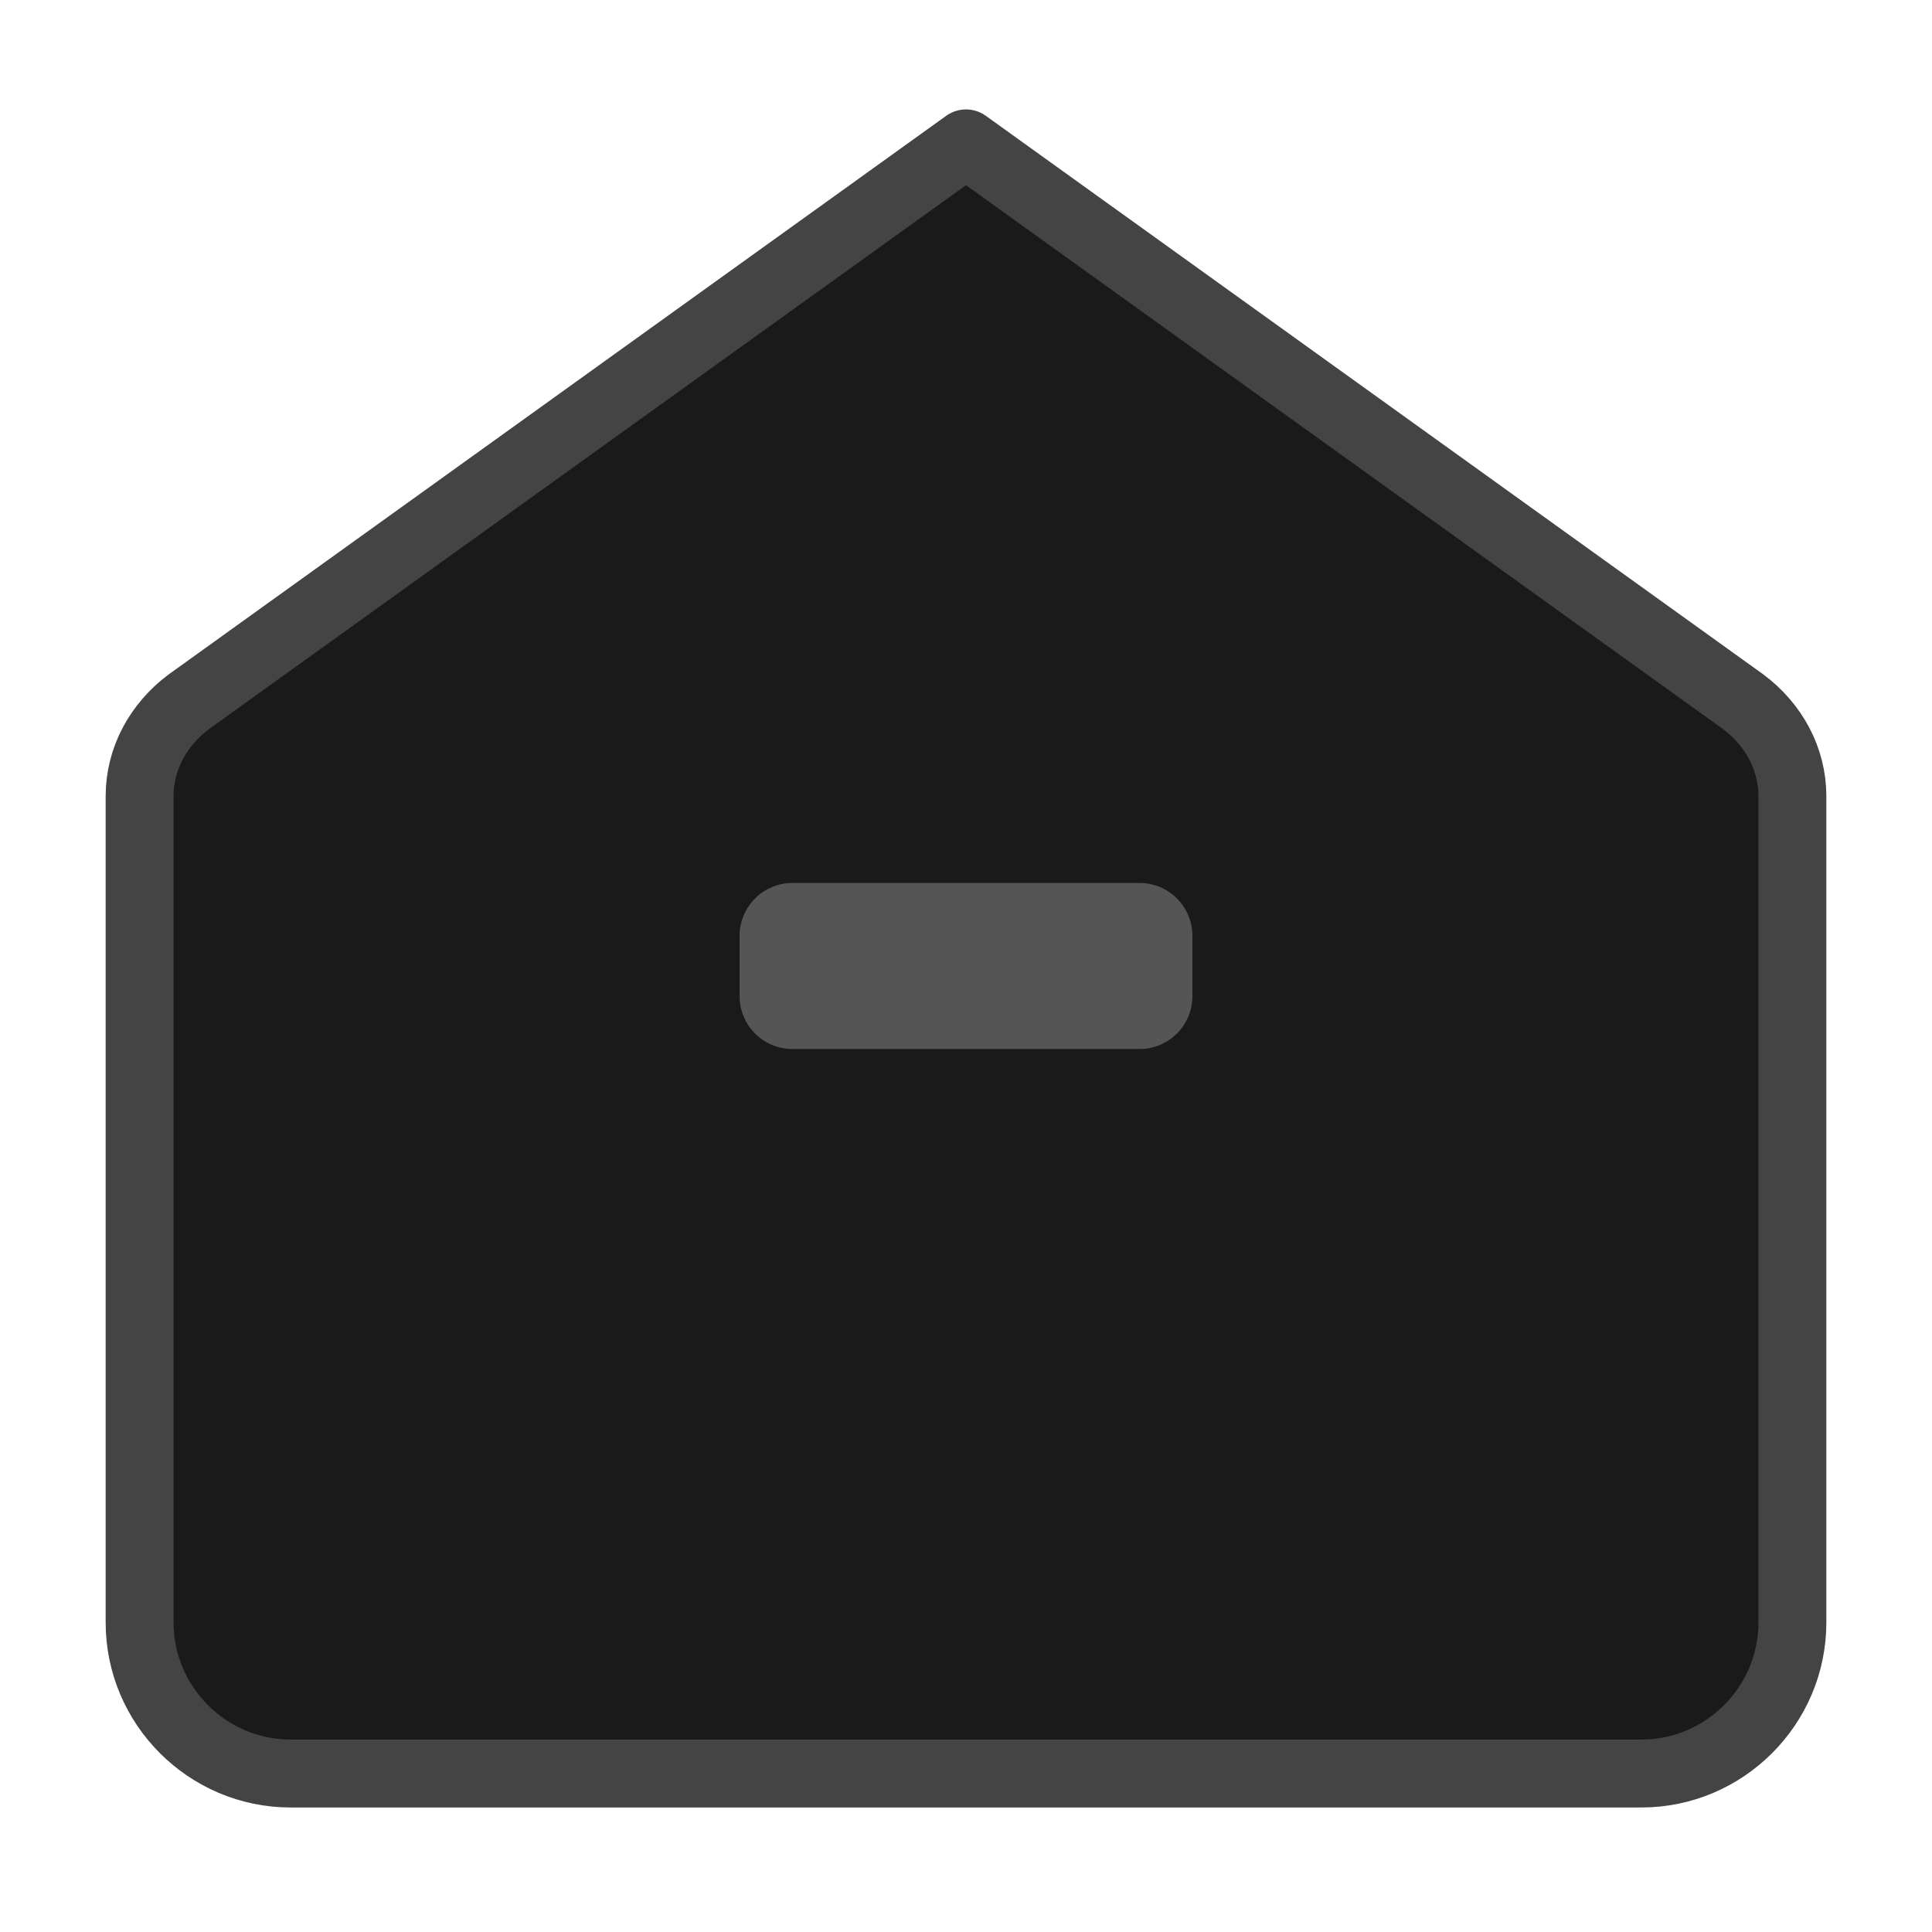
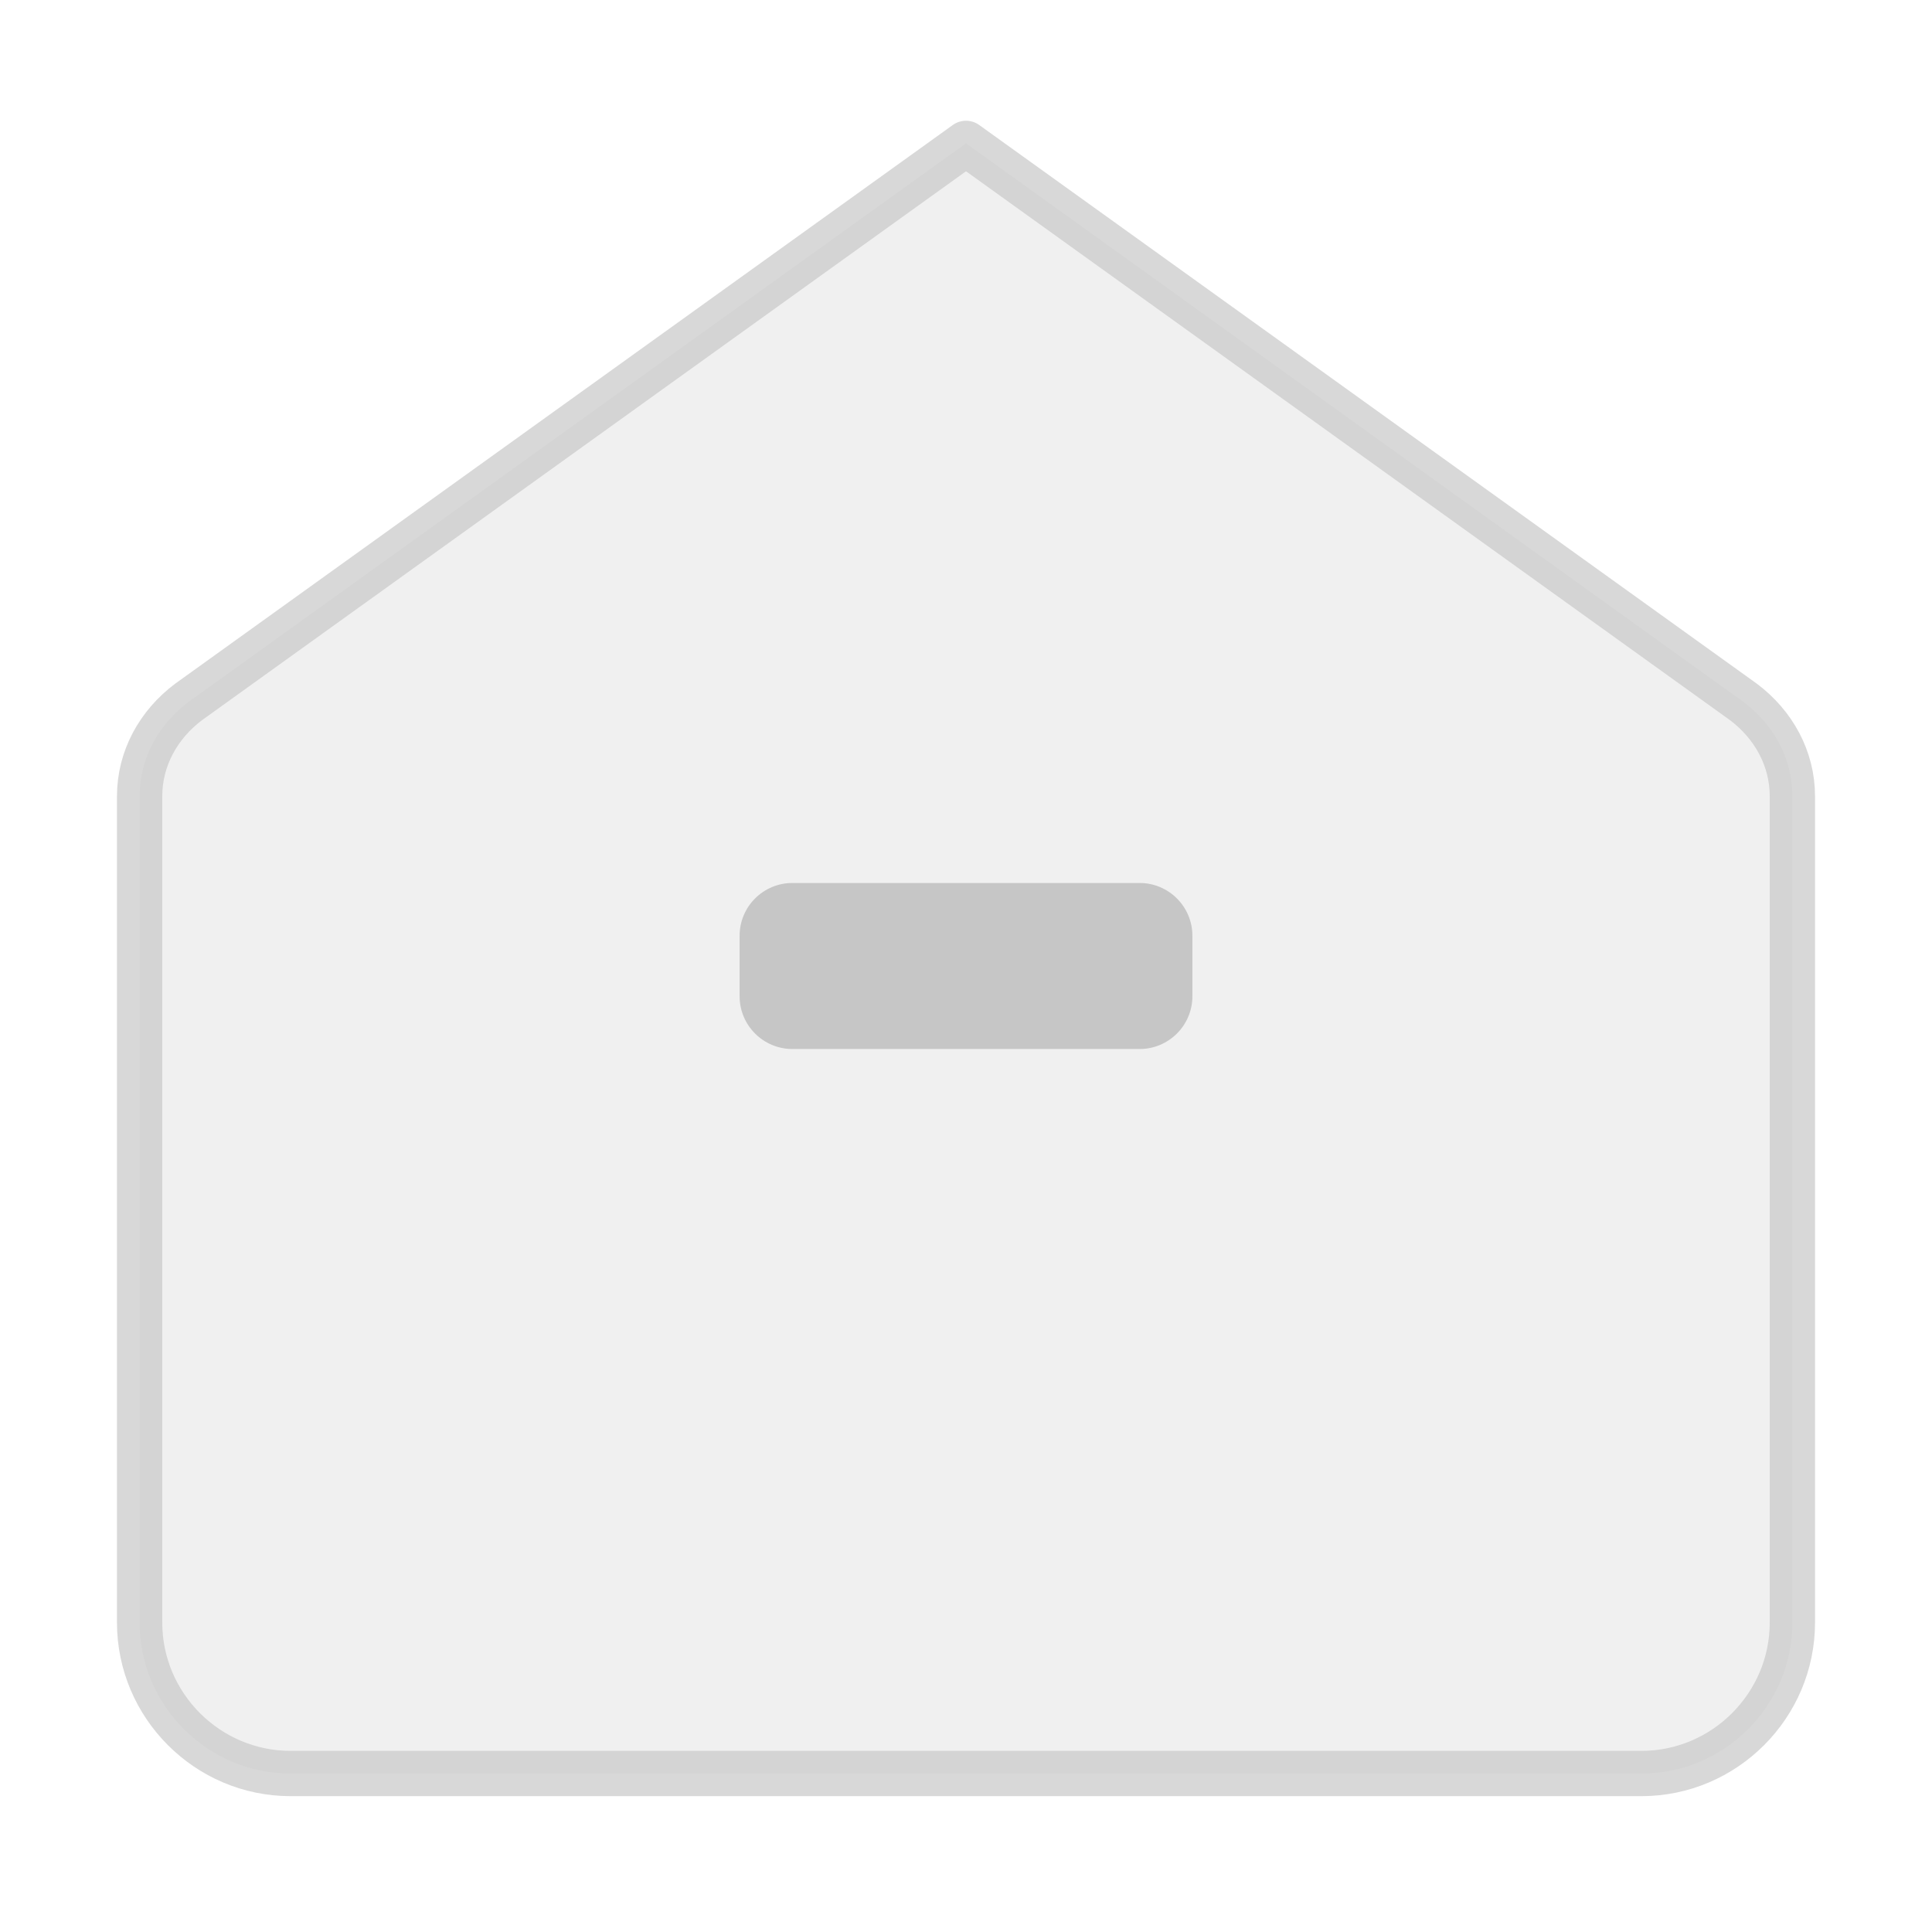
<svg xmlns="http://www.w3.org/2000/svg" viewBox="0 0 512 512" fill="none">
-   <path d="M256 38L462 186C470 192 475 201 475 211V430C475 452 457 470 435 470H77C55 470 37 452 37 430V211C37 201 42 192 50 186L256 38Z" fill="#1a1a1a" stroke="#444" stroke-width="18" stroke-linejoin="round" />
-   <rect x="196" y="234" width="120" height="44" rx="14" fill="#555" />
+   <path d="M256 38L462 186C470 192 475 201 475 211V430C475 452 457 470 435 470H77C55 470 37 452 37 430V211C37 201 42 192 50 186L256 38Z" fill="rgba(240,240,240,1)" stroke="rgba(200,200,200,0.7)" stroke-width="12" stroke-linejoin="round" />
+   <rect x="196" y="234" width="120" height="44" rx="14" fill="rgba(170,170,170,0.6)" />
</svg>
